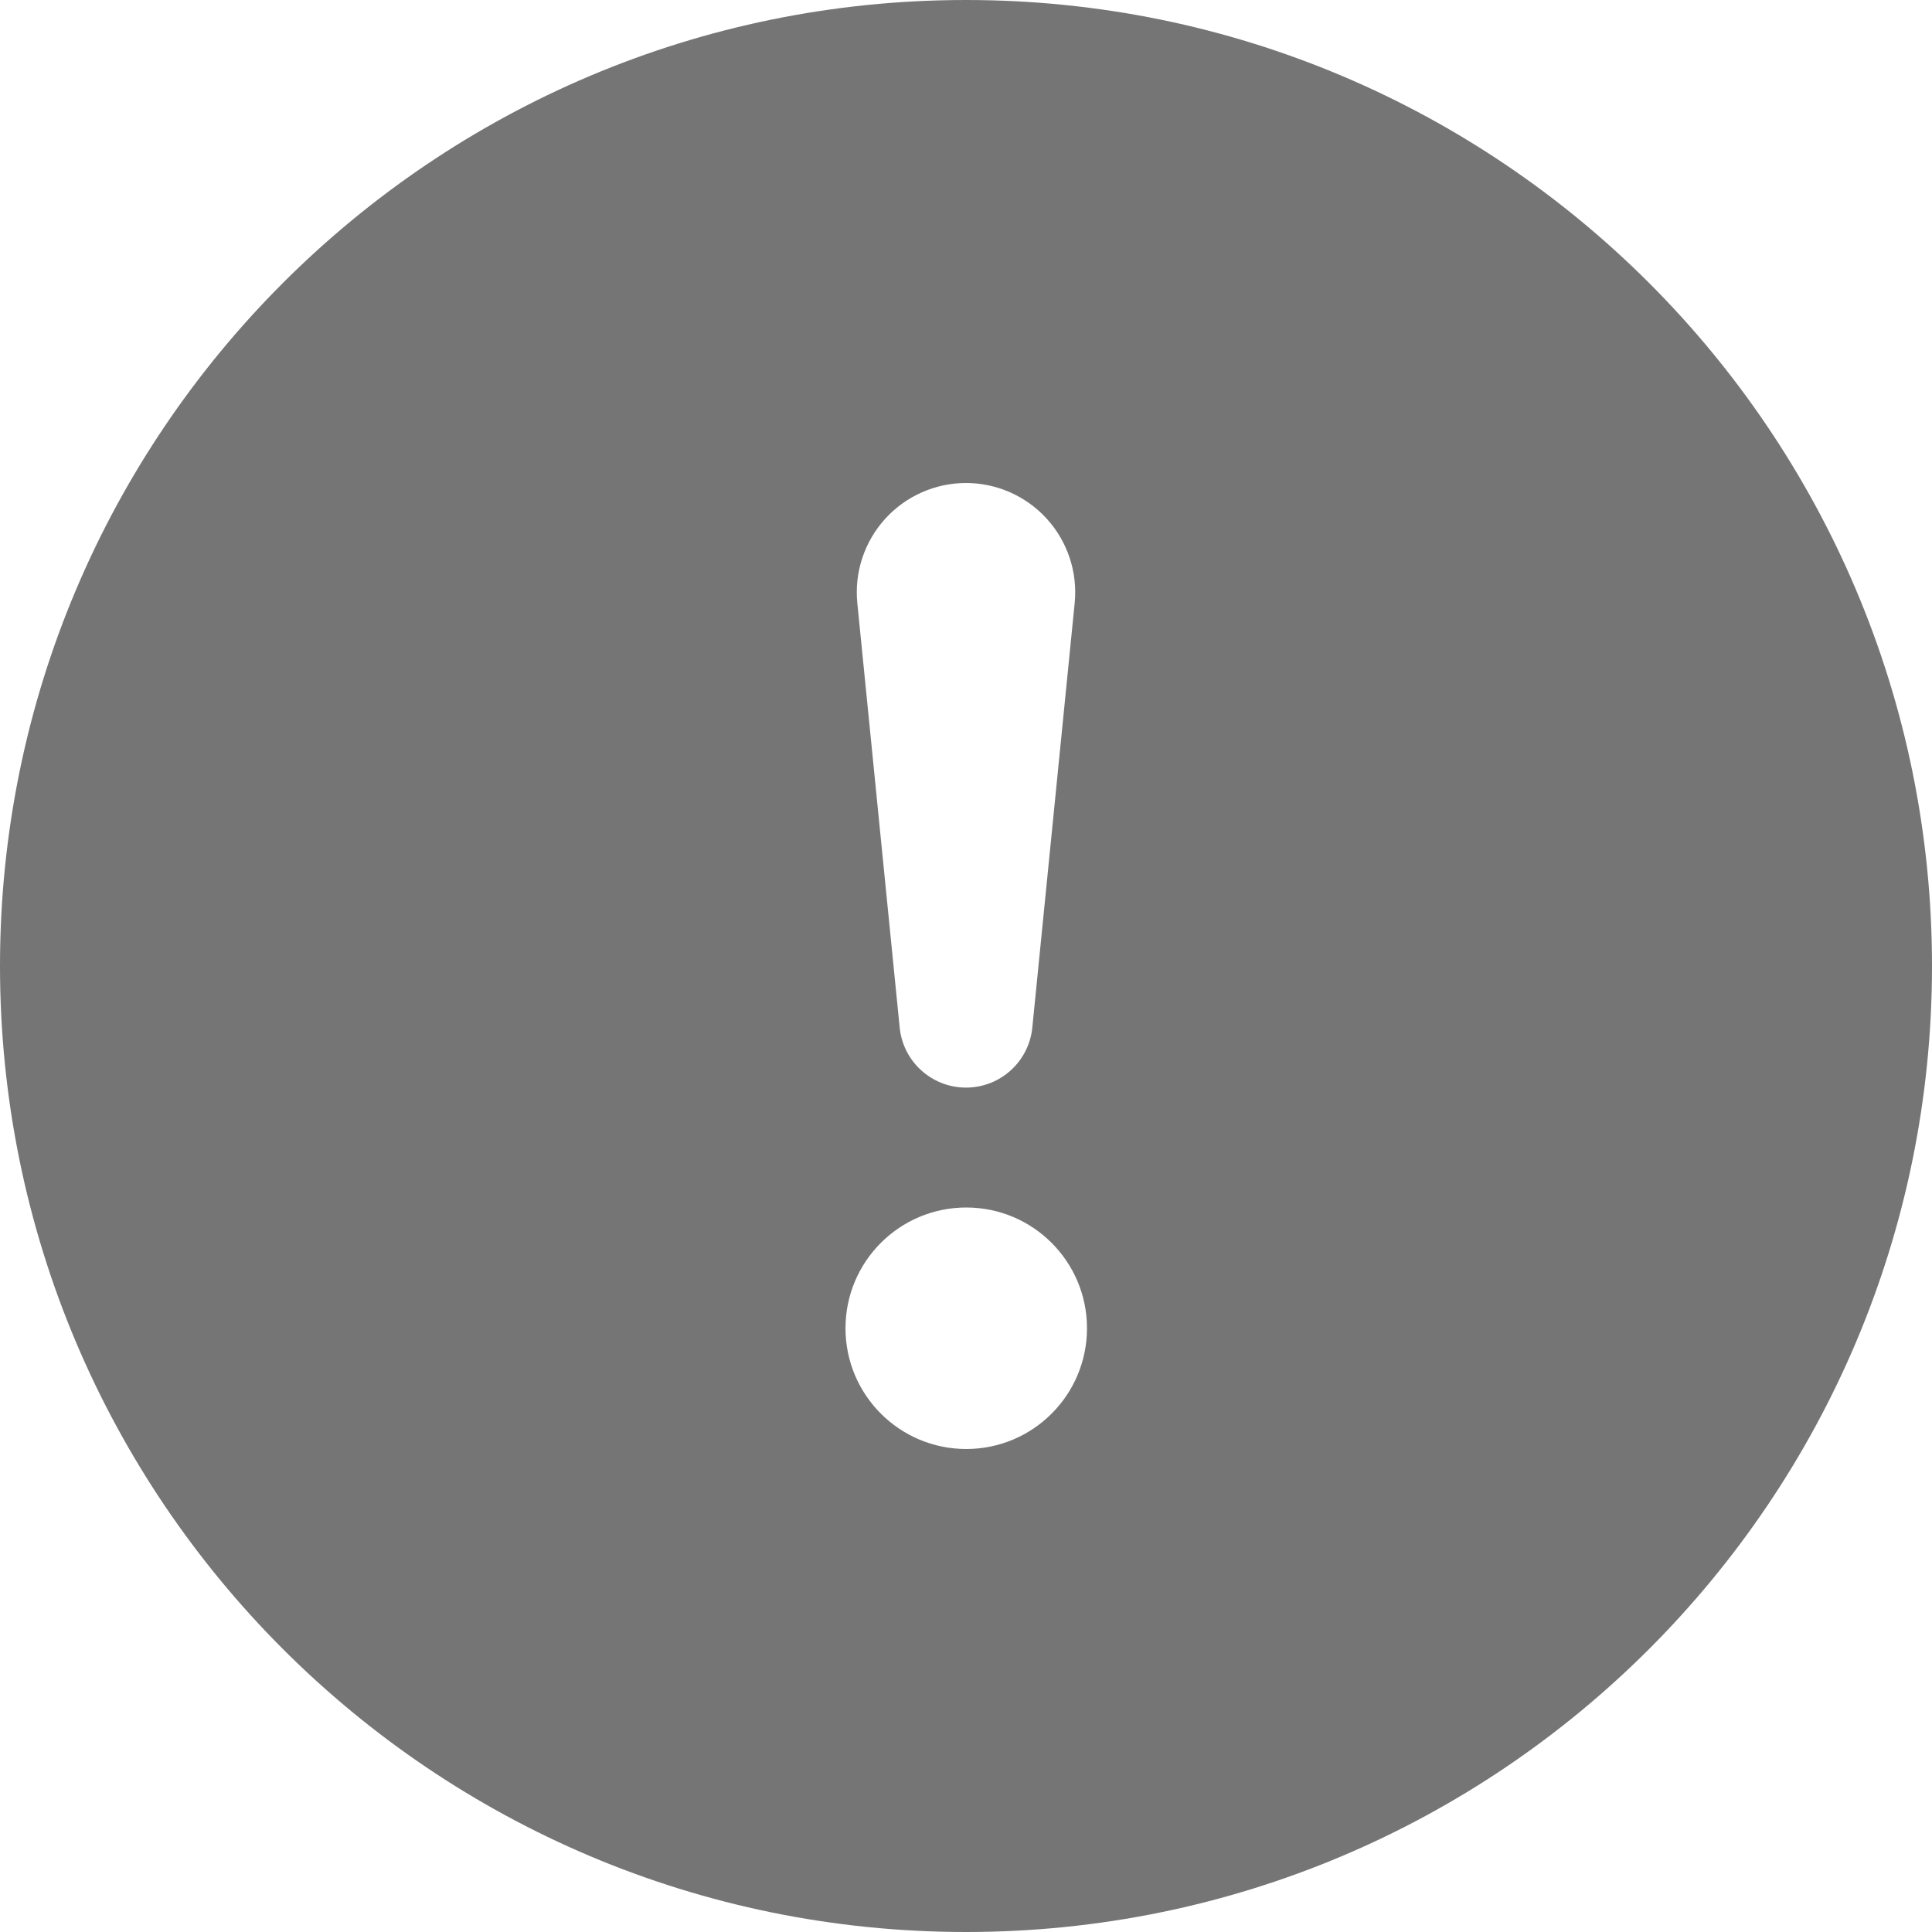
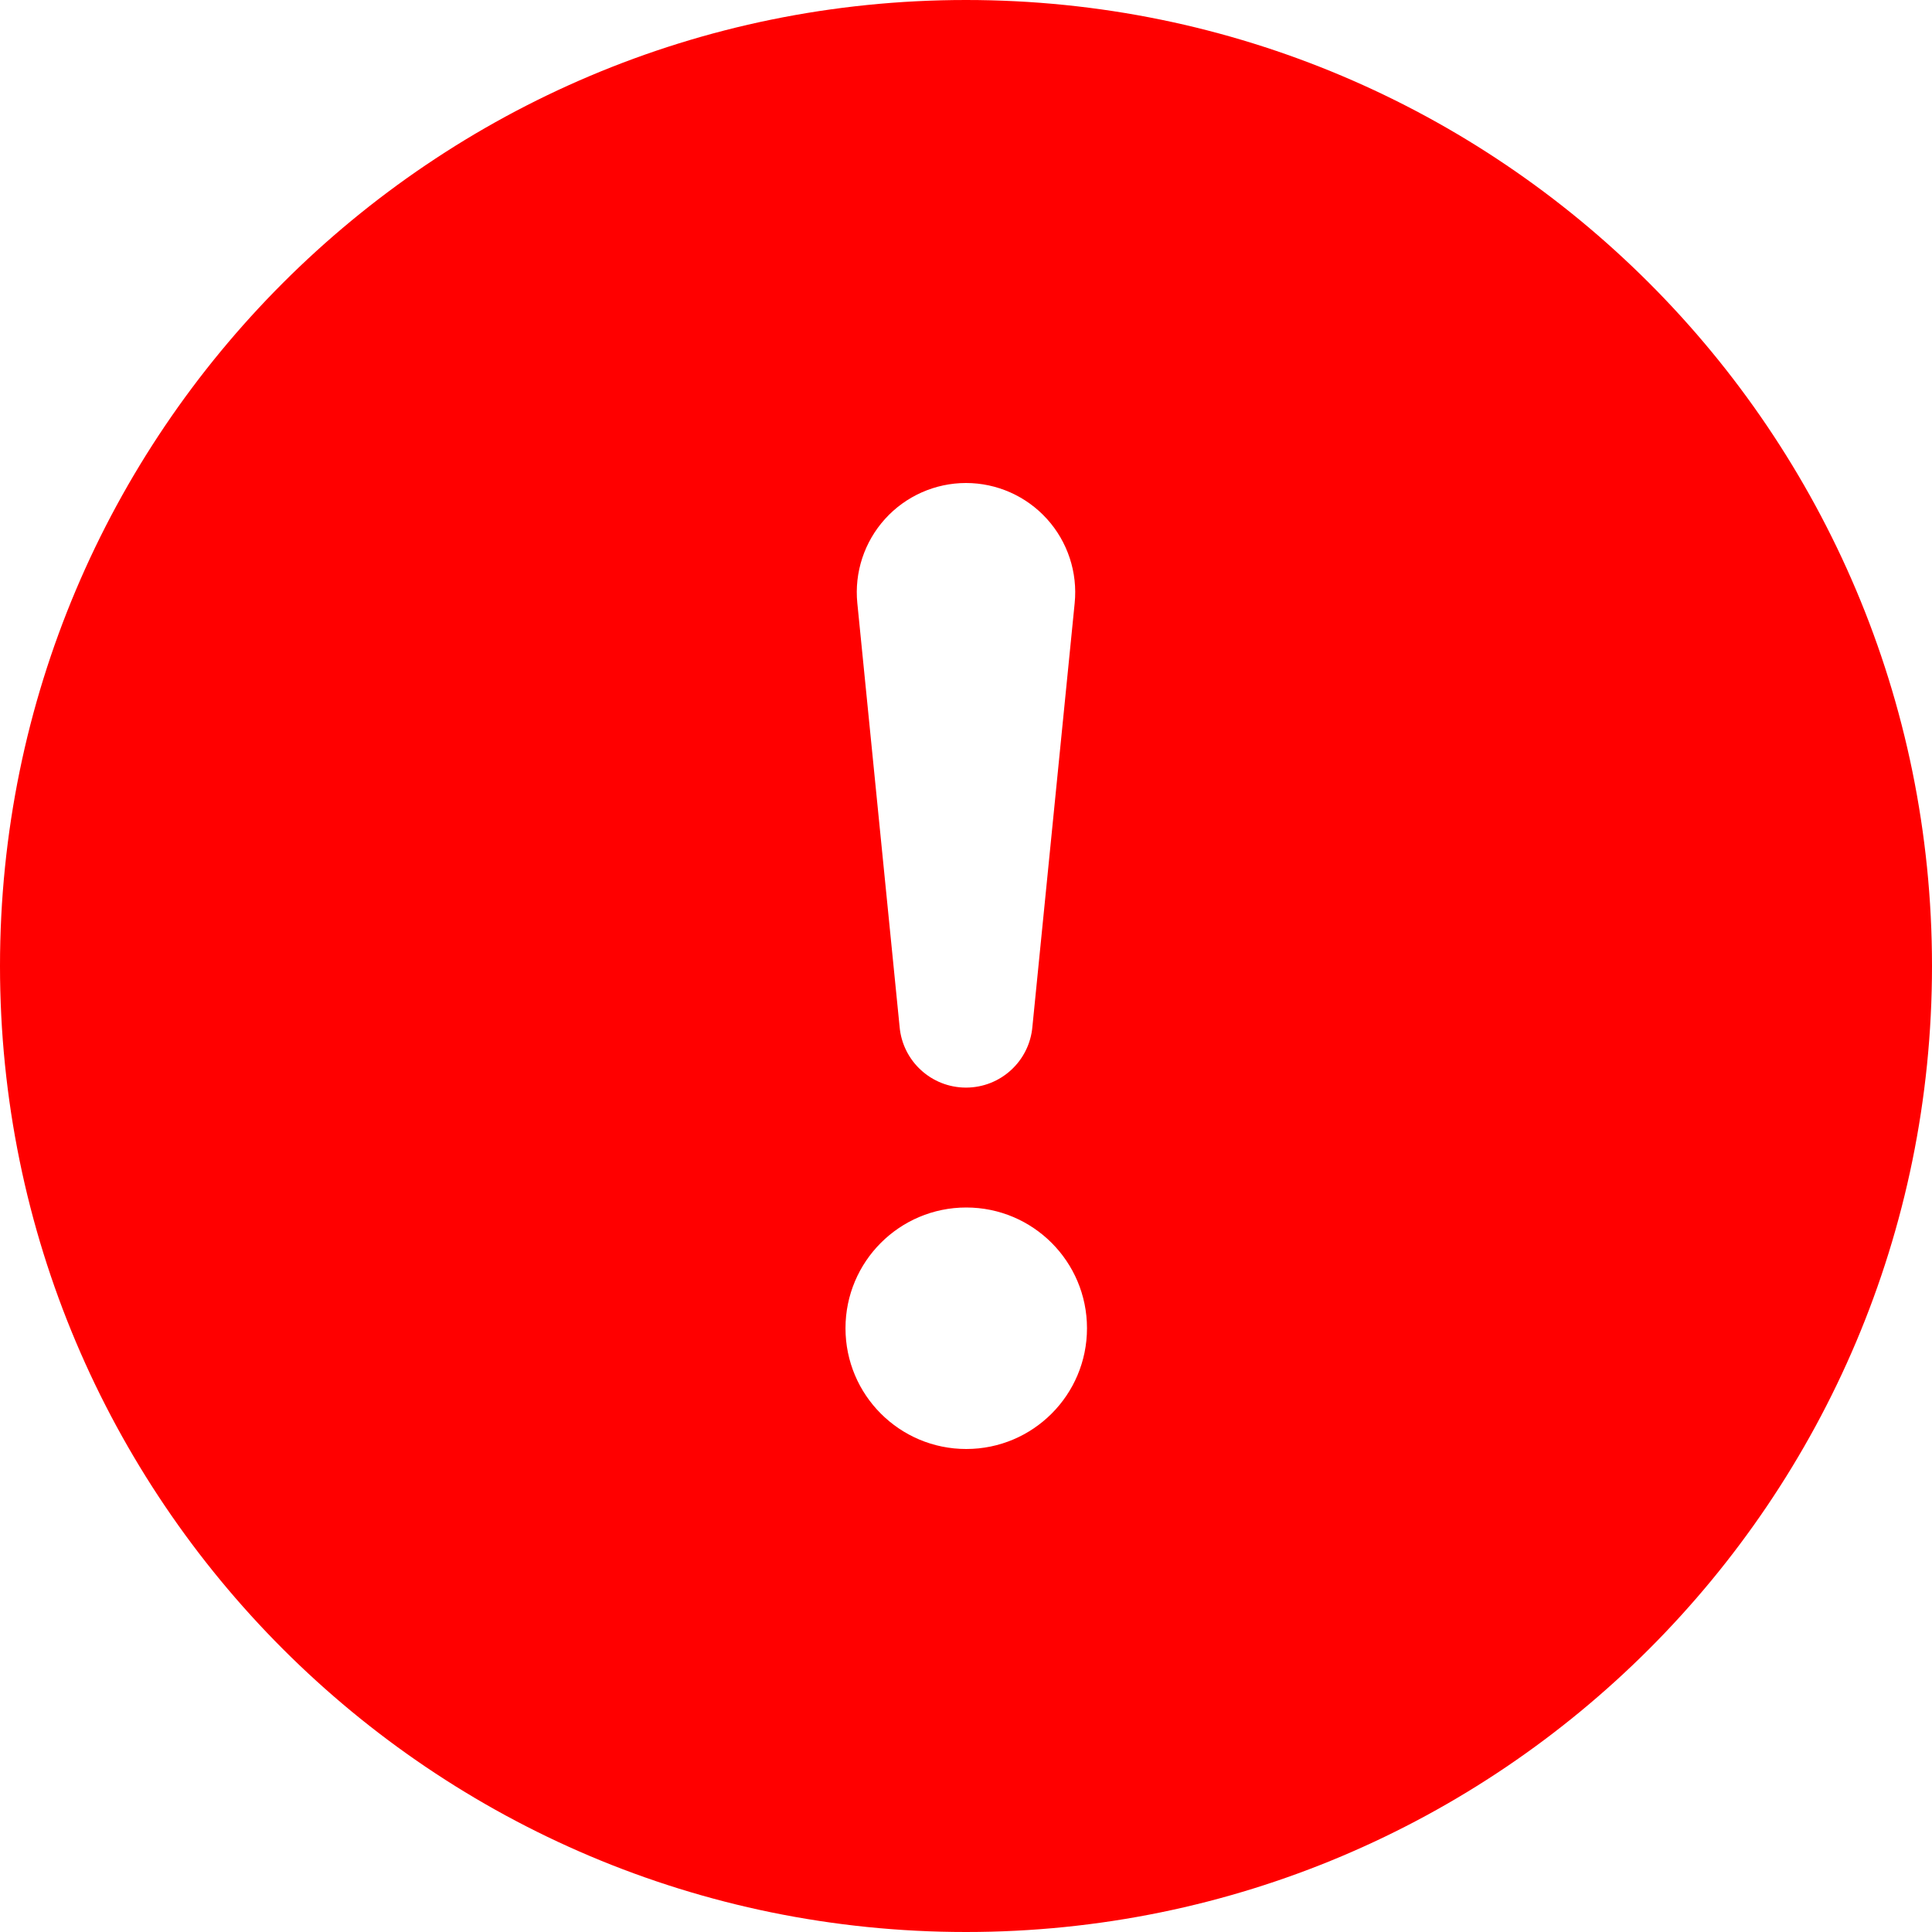
- <svg xmlns="http://www.w3.org/2000/svg" width="16" height="16" fill="#757575" class="bi bi-exclamation-circle-fill" viewBox="0 0 16 16">
+ <svg xmlns="http://www.w3.org/2000/svg" width="16" height="16" fill="red" class="bi" viewBox="0 0 16 16">
+   <style>
+ 
+   </style>
  <path d="M16 8A8 8 0 1 1 0 8a8 8 0 0 1 16 0M8 4a.905.905 0 0 0-.9.995l.35 3.507a.552.552 0 0 0 1.1 0l.35-3.507A.905.905 0 0 0 8 4m.002 6a1 1 0 1 0 0 2 1 1 0 0 0 0-2" />
</svg>
